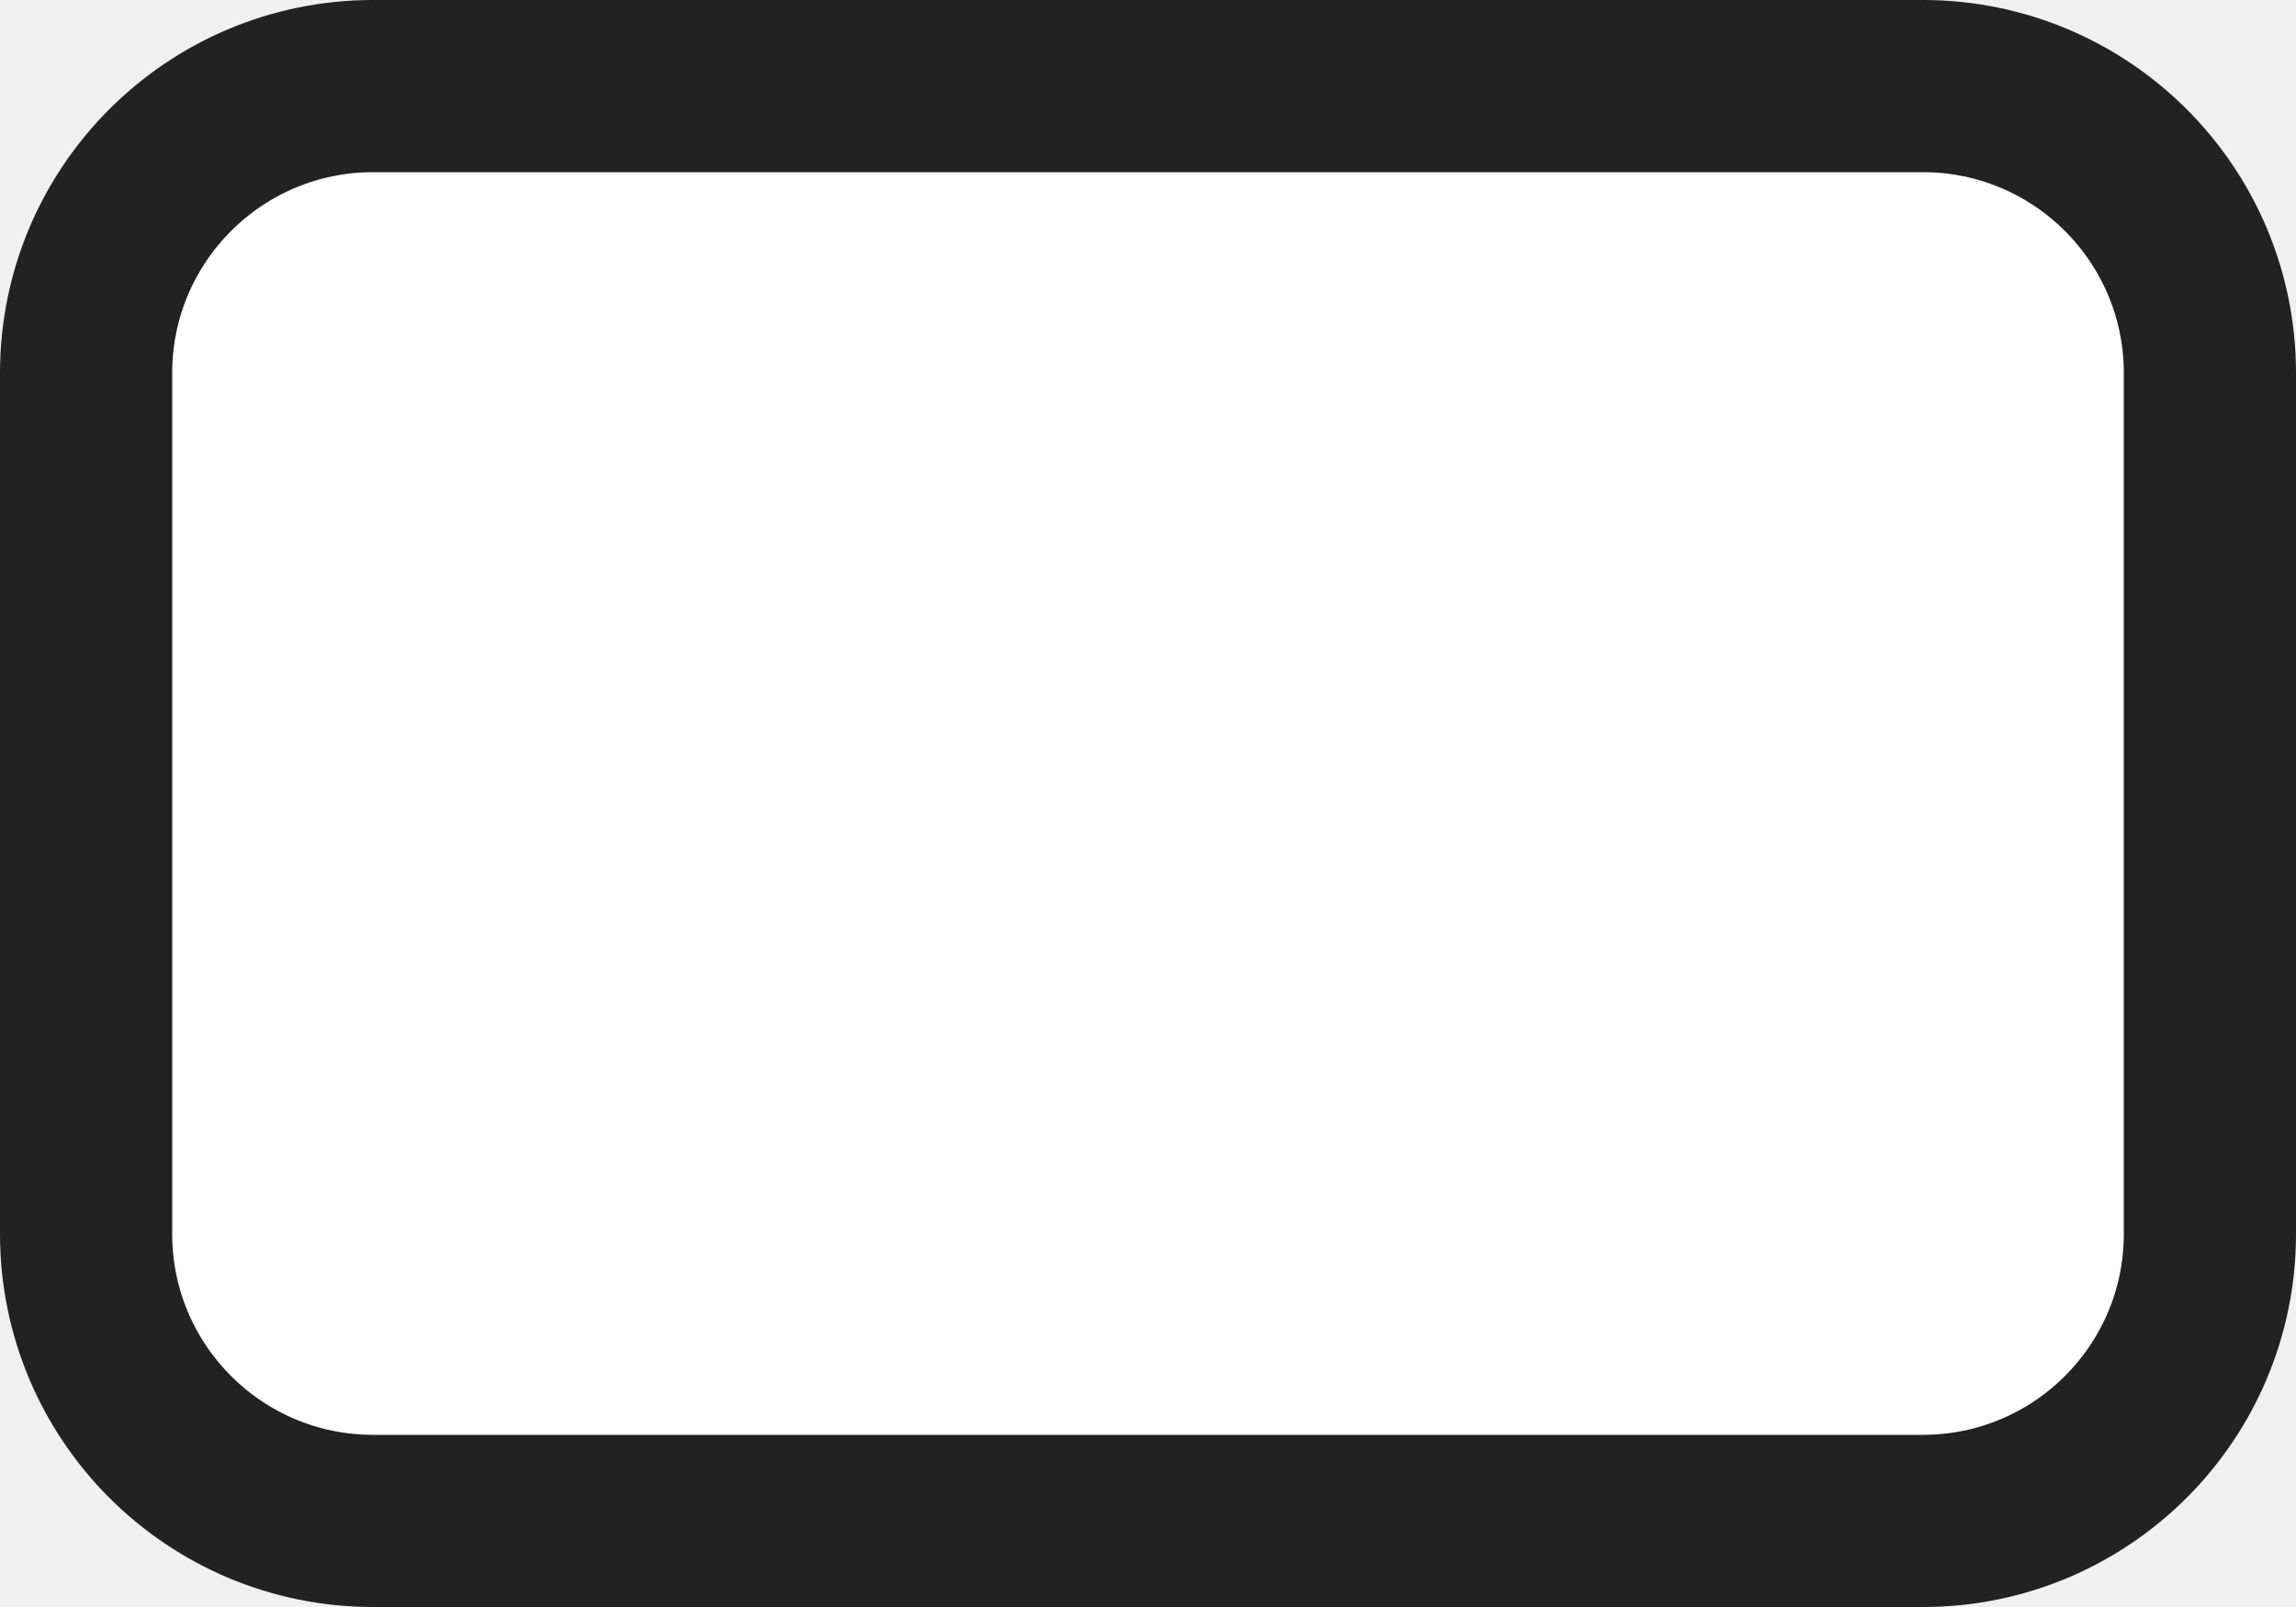
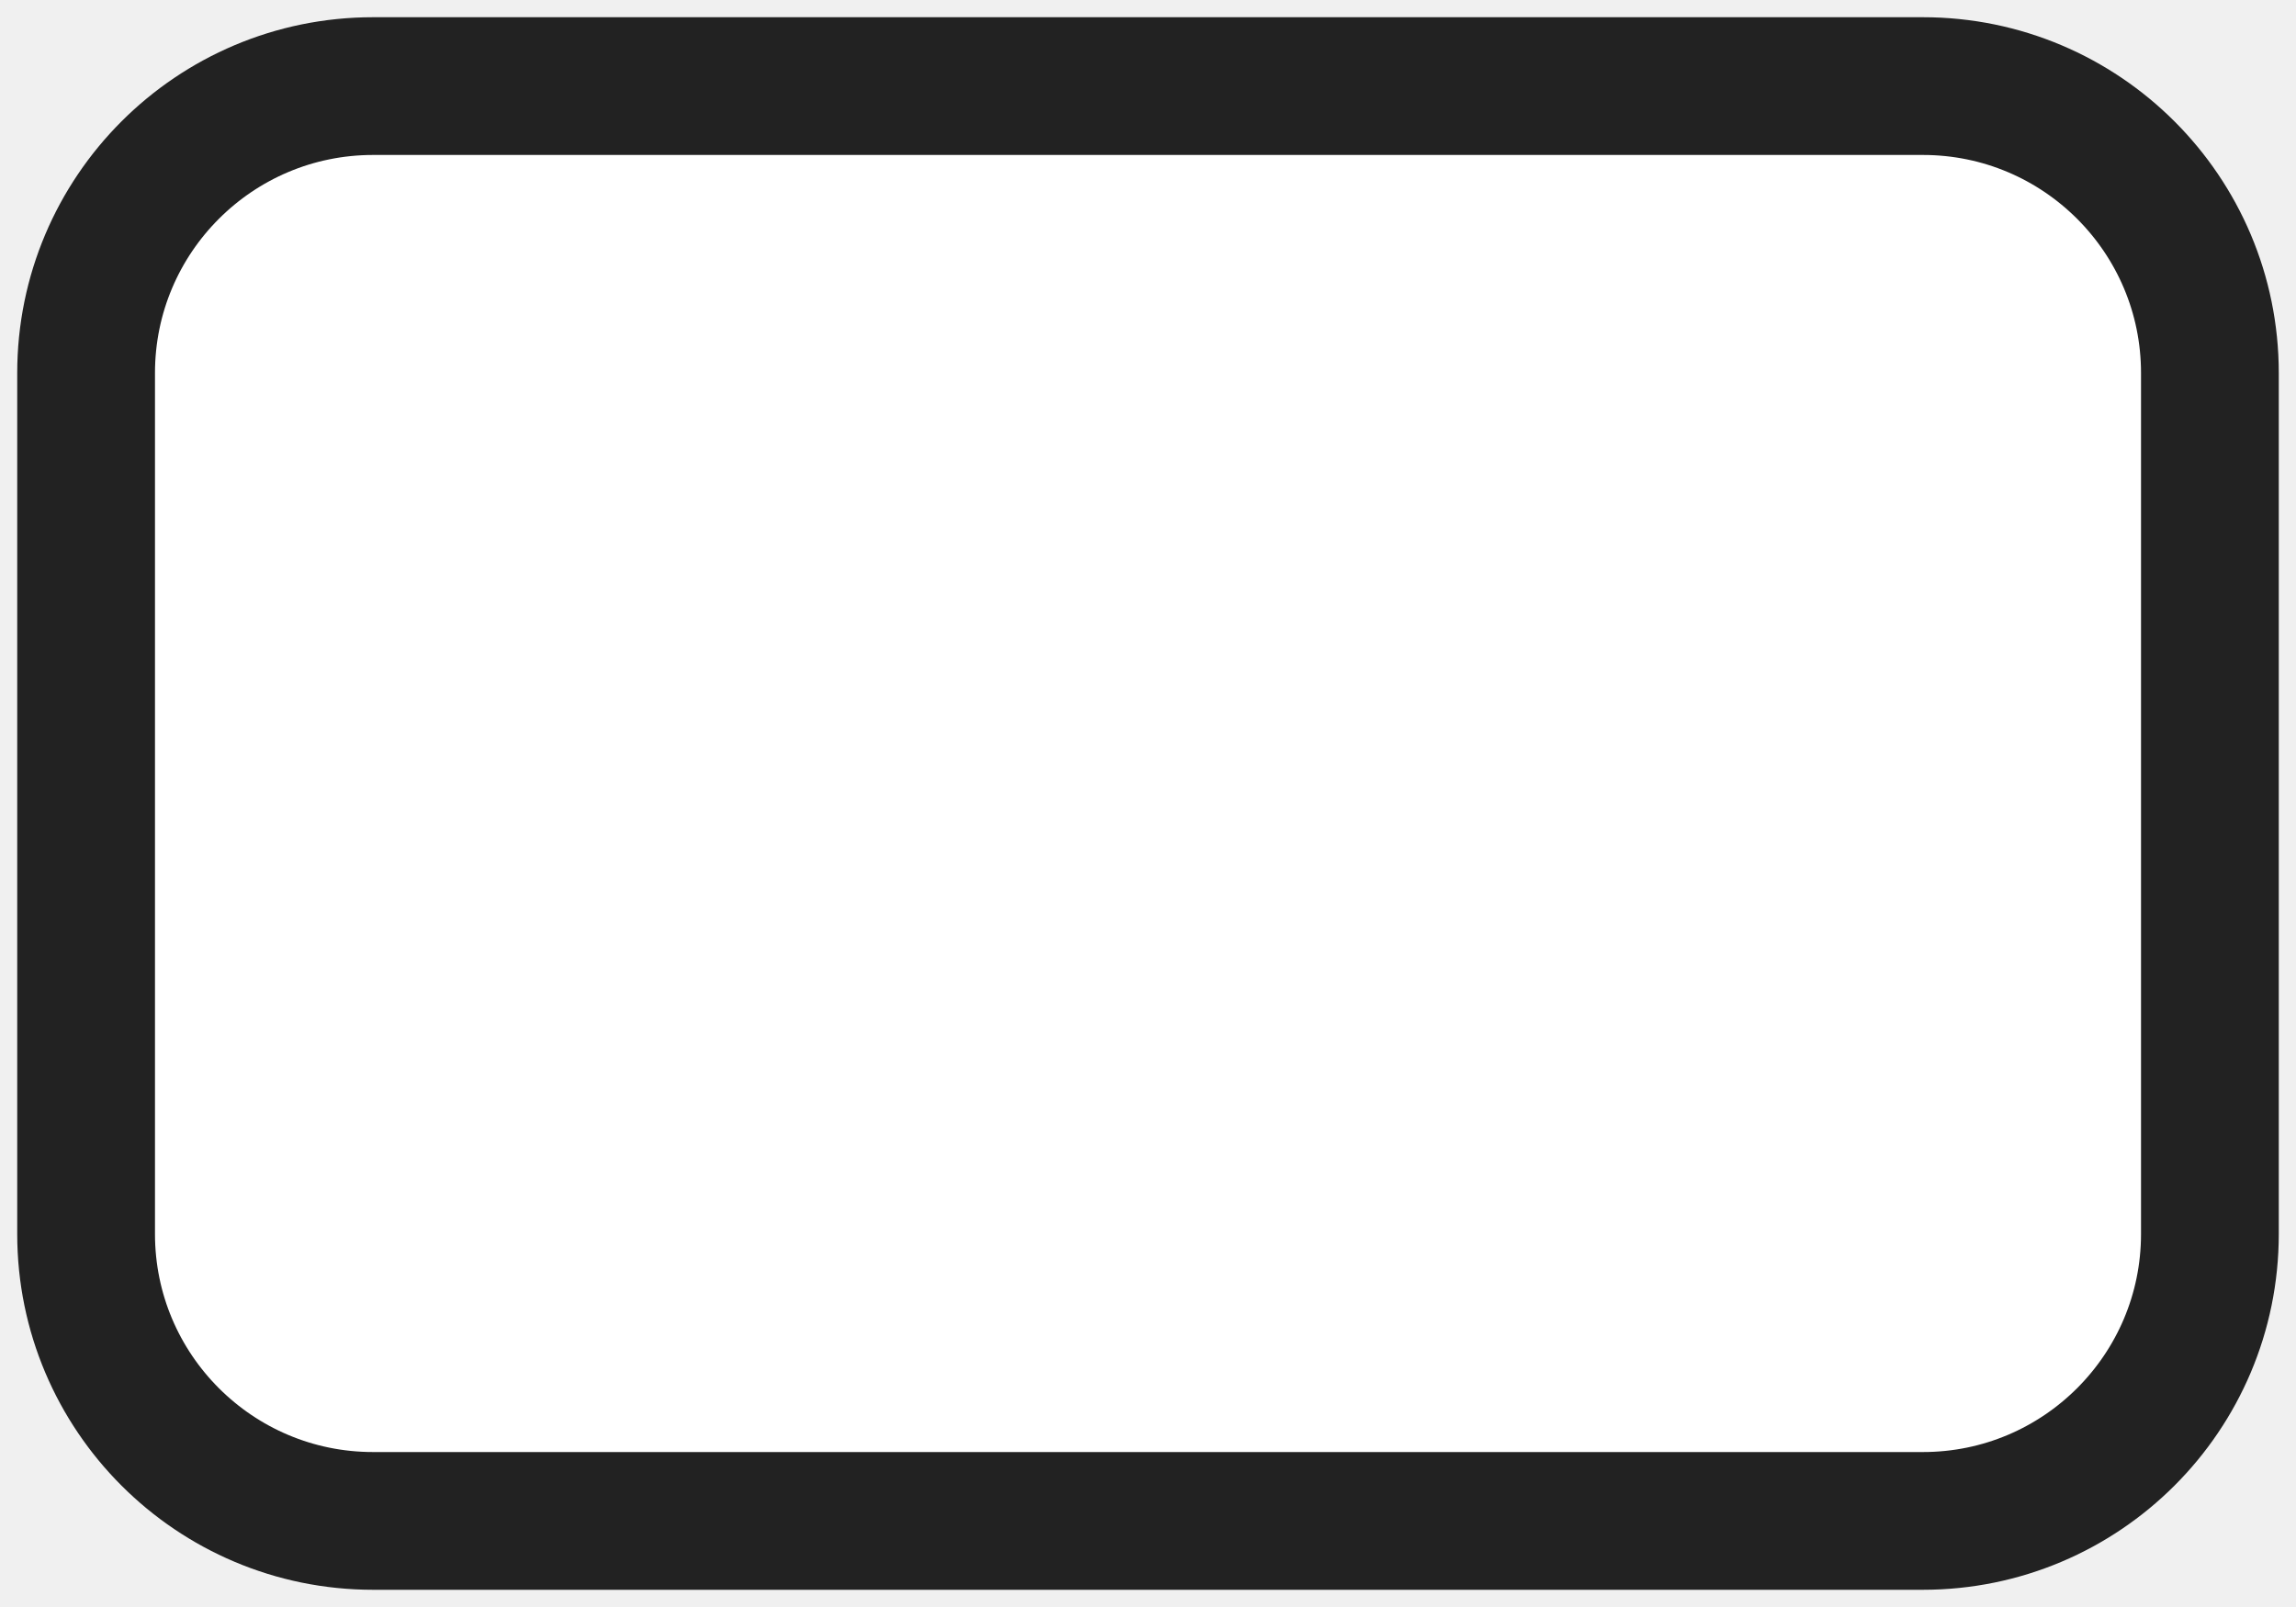
<svg xmlns="http://www.w3.org/2000/svg" width="20" height="14" viewBox="0 0 20 14">
-   <rect x="0.75" y="0.75" width="18.5" height="12.5" rx="2.5" fill="#ffffff" stroke="#222222" stroke-width="1.5" />
+   <rect x="0.75" y="0.75" width="18.5" height="12.5" rx="2.5" fill="#ffffff" stroke="#222222" stroke-width="1.2" />
</svg>
